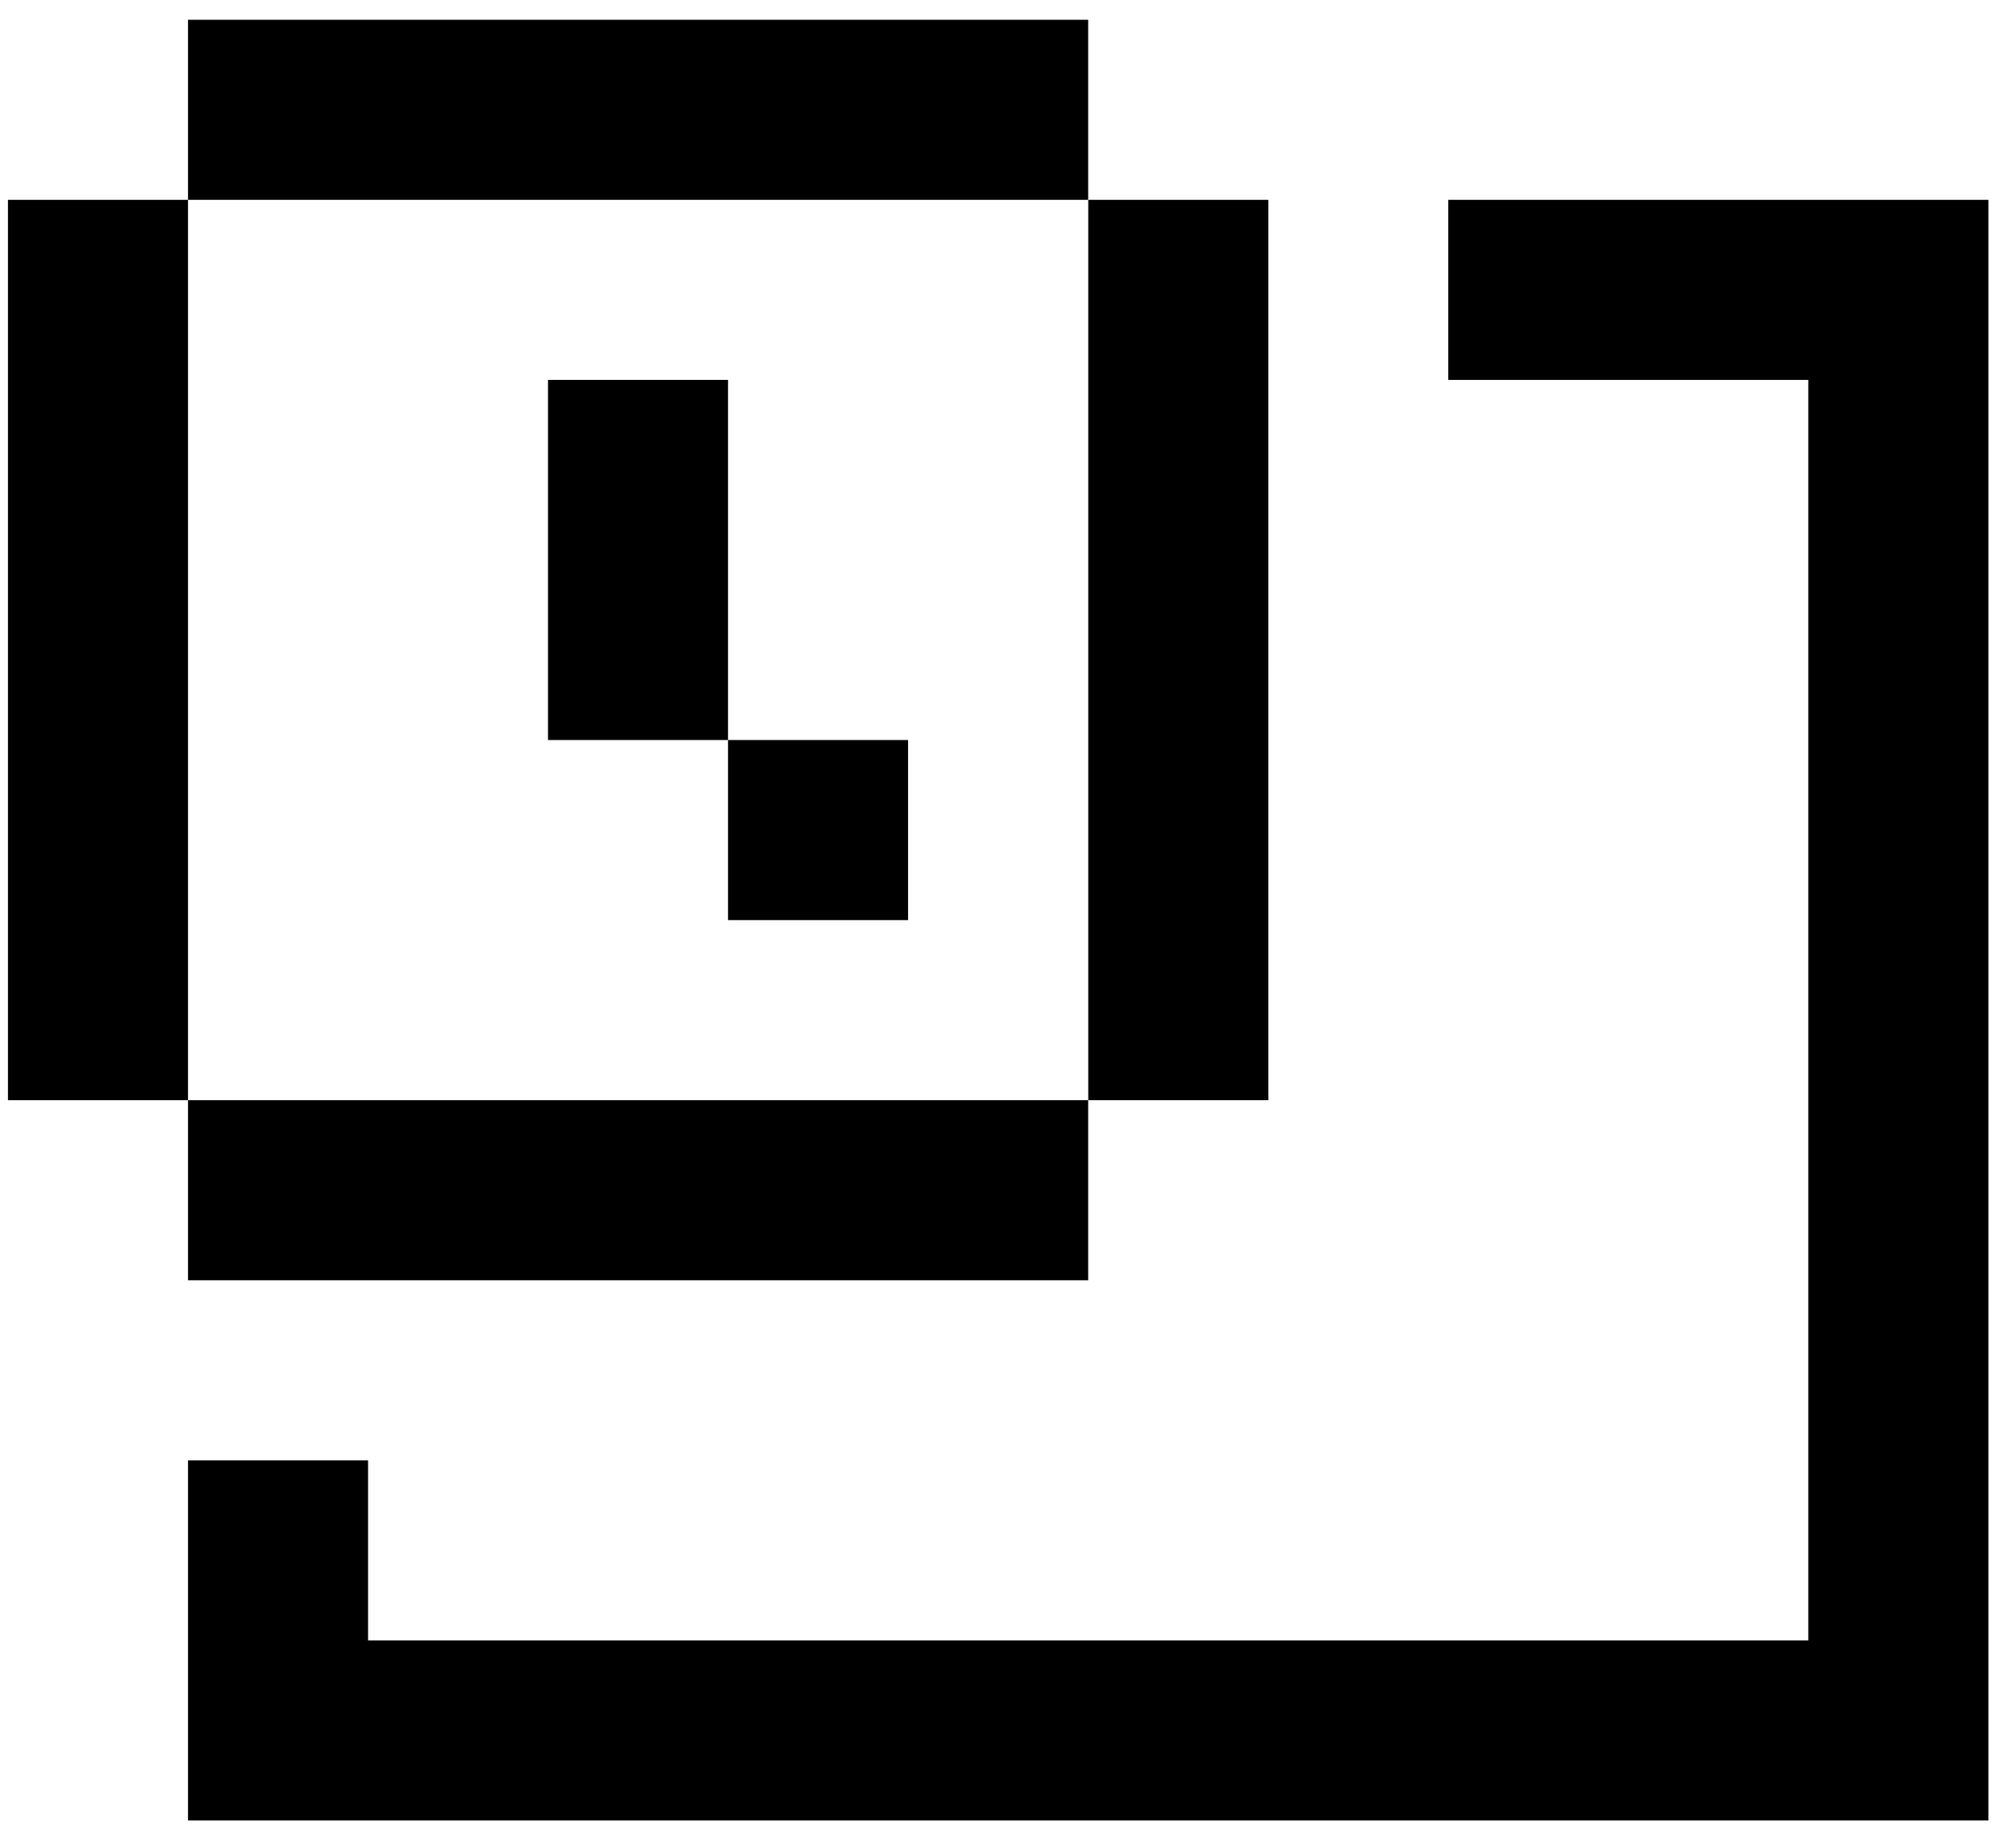
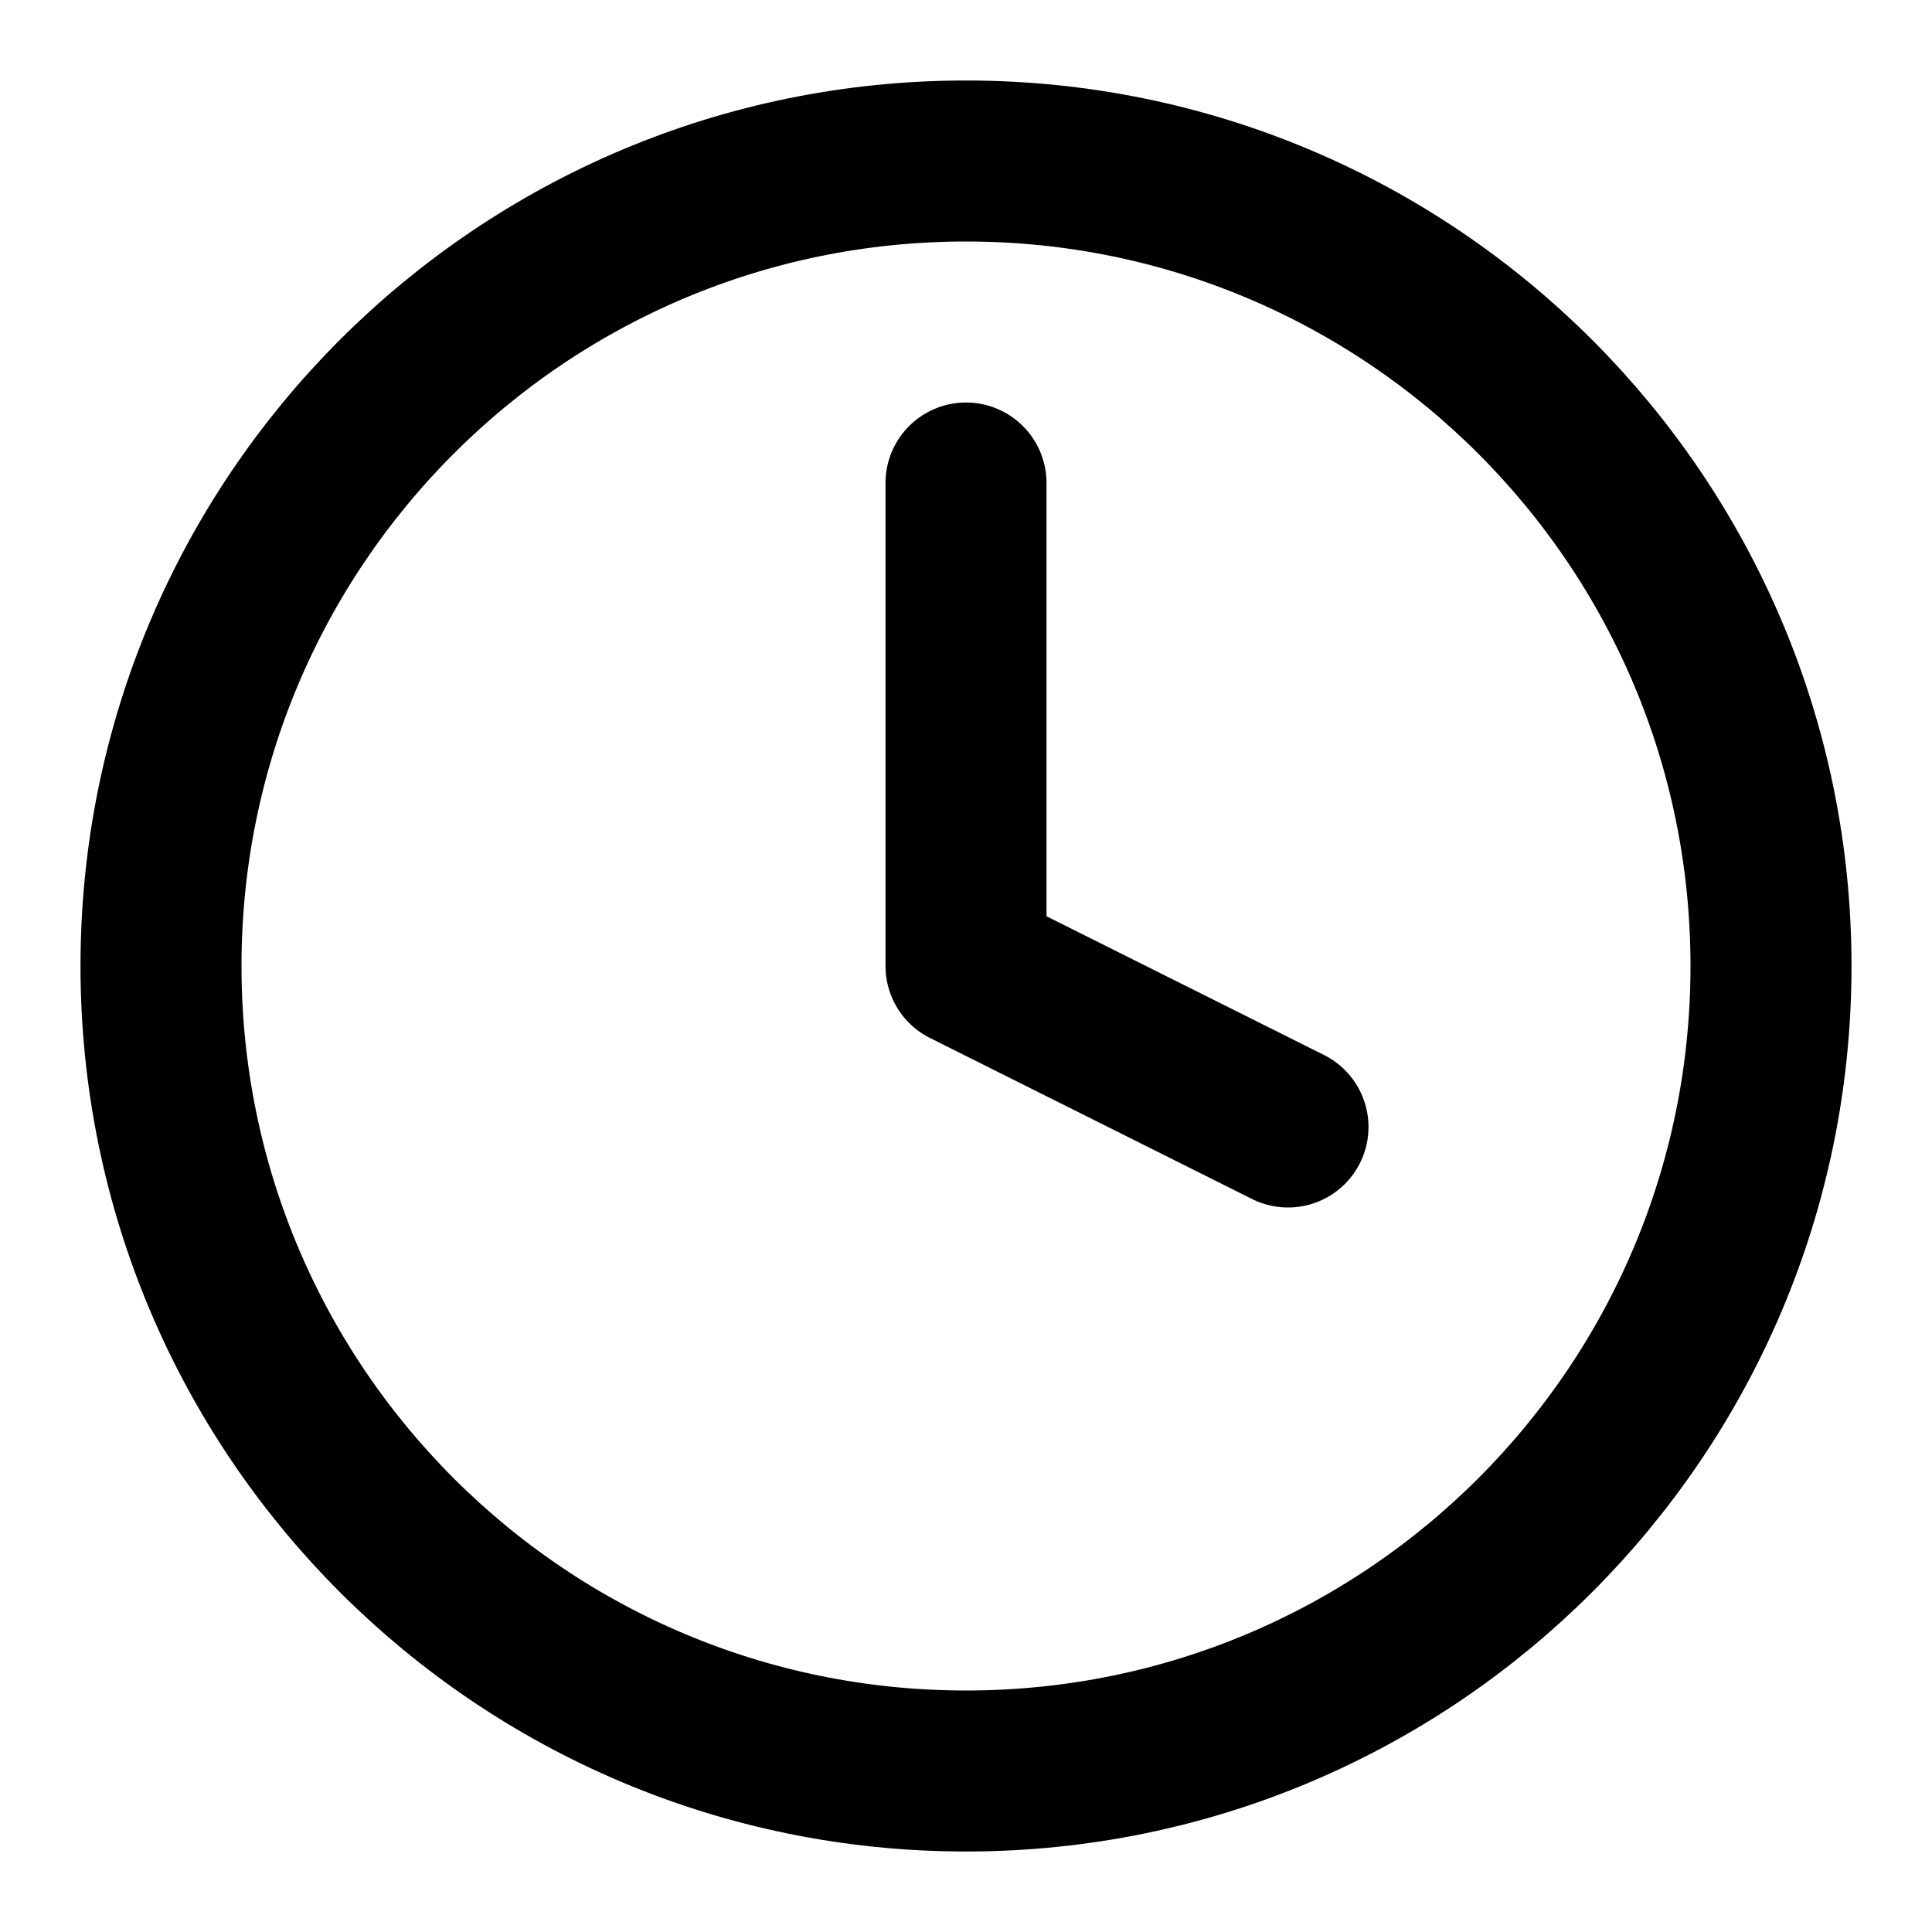
- <svg xmlns="http://www.w3.org/2000/svg" width="58" height="53" viewBox="0 0 58 53" fill="none">
-   <path d="M5.409 52.364H57.205V5.748H41.666V10.928H52.025V47.184H10.589V42.005H5.409V52.364Z" fill="currentColor" />
-   <path d="M31.307 31.646H5.409V36.826H31.307V31.646Z" fill="currentColor" />
-   <path d="M36.489 5.748H31.309V31.646H36.489V5.748Z" fill="currentColor" />
-   <path d="M31.307 0.569H5.409V5.748H31.307V0.569Z" fill="currentColor" />
-   <path d="M5.409 5.748H0.229V31.646H5.409V5.748Z" fill="currentColor" />
-   <path d="M20.945 10.927H15.766V21.286H20.945V10.927Z" fill="currentColor" />
-   <path d="M26.125 21.286H20.945V26.466H26.125V21.286Z" fill="currentColor" />
+ <svg xmlns="http://www.w3.org/2000/svg" fill="none" viewBox="0 0 24 24">
+   <path stroke="currentColor" stroke-linecap="round" stroke-linejoin="round" stroke-width="2" d="M12 22a10 10 0 1 0 0-20 10 10 0 0 0 0 20Z" />
+   <path stroke="currentColor" stroke-linecap="round" stroke-linejoin="round" stroke-width="2" d="M12 6v6l4 2" />
</svg>
